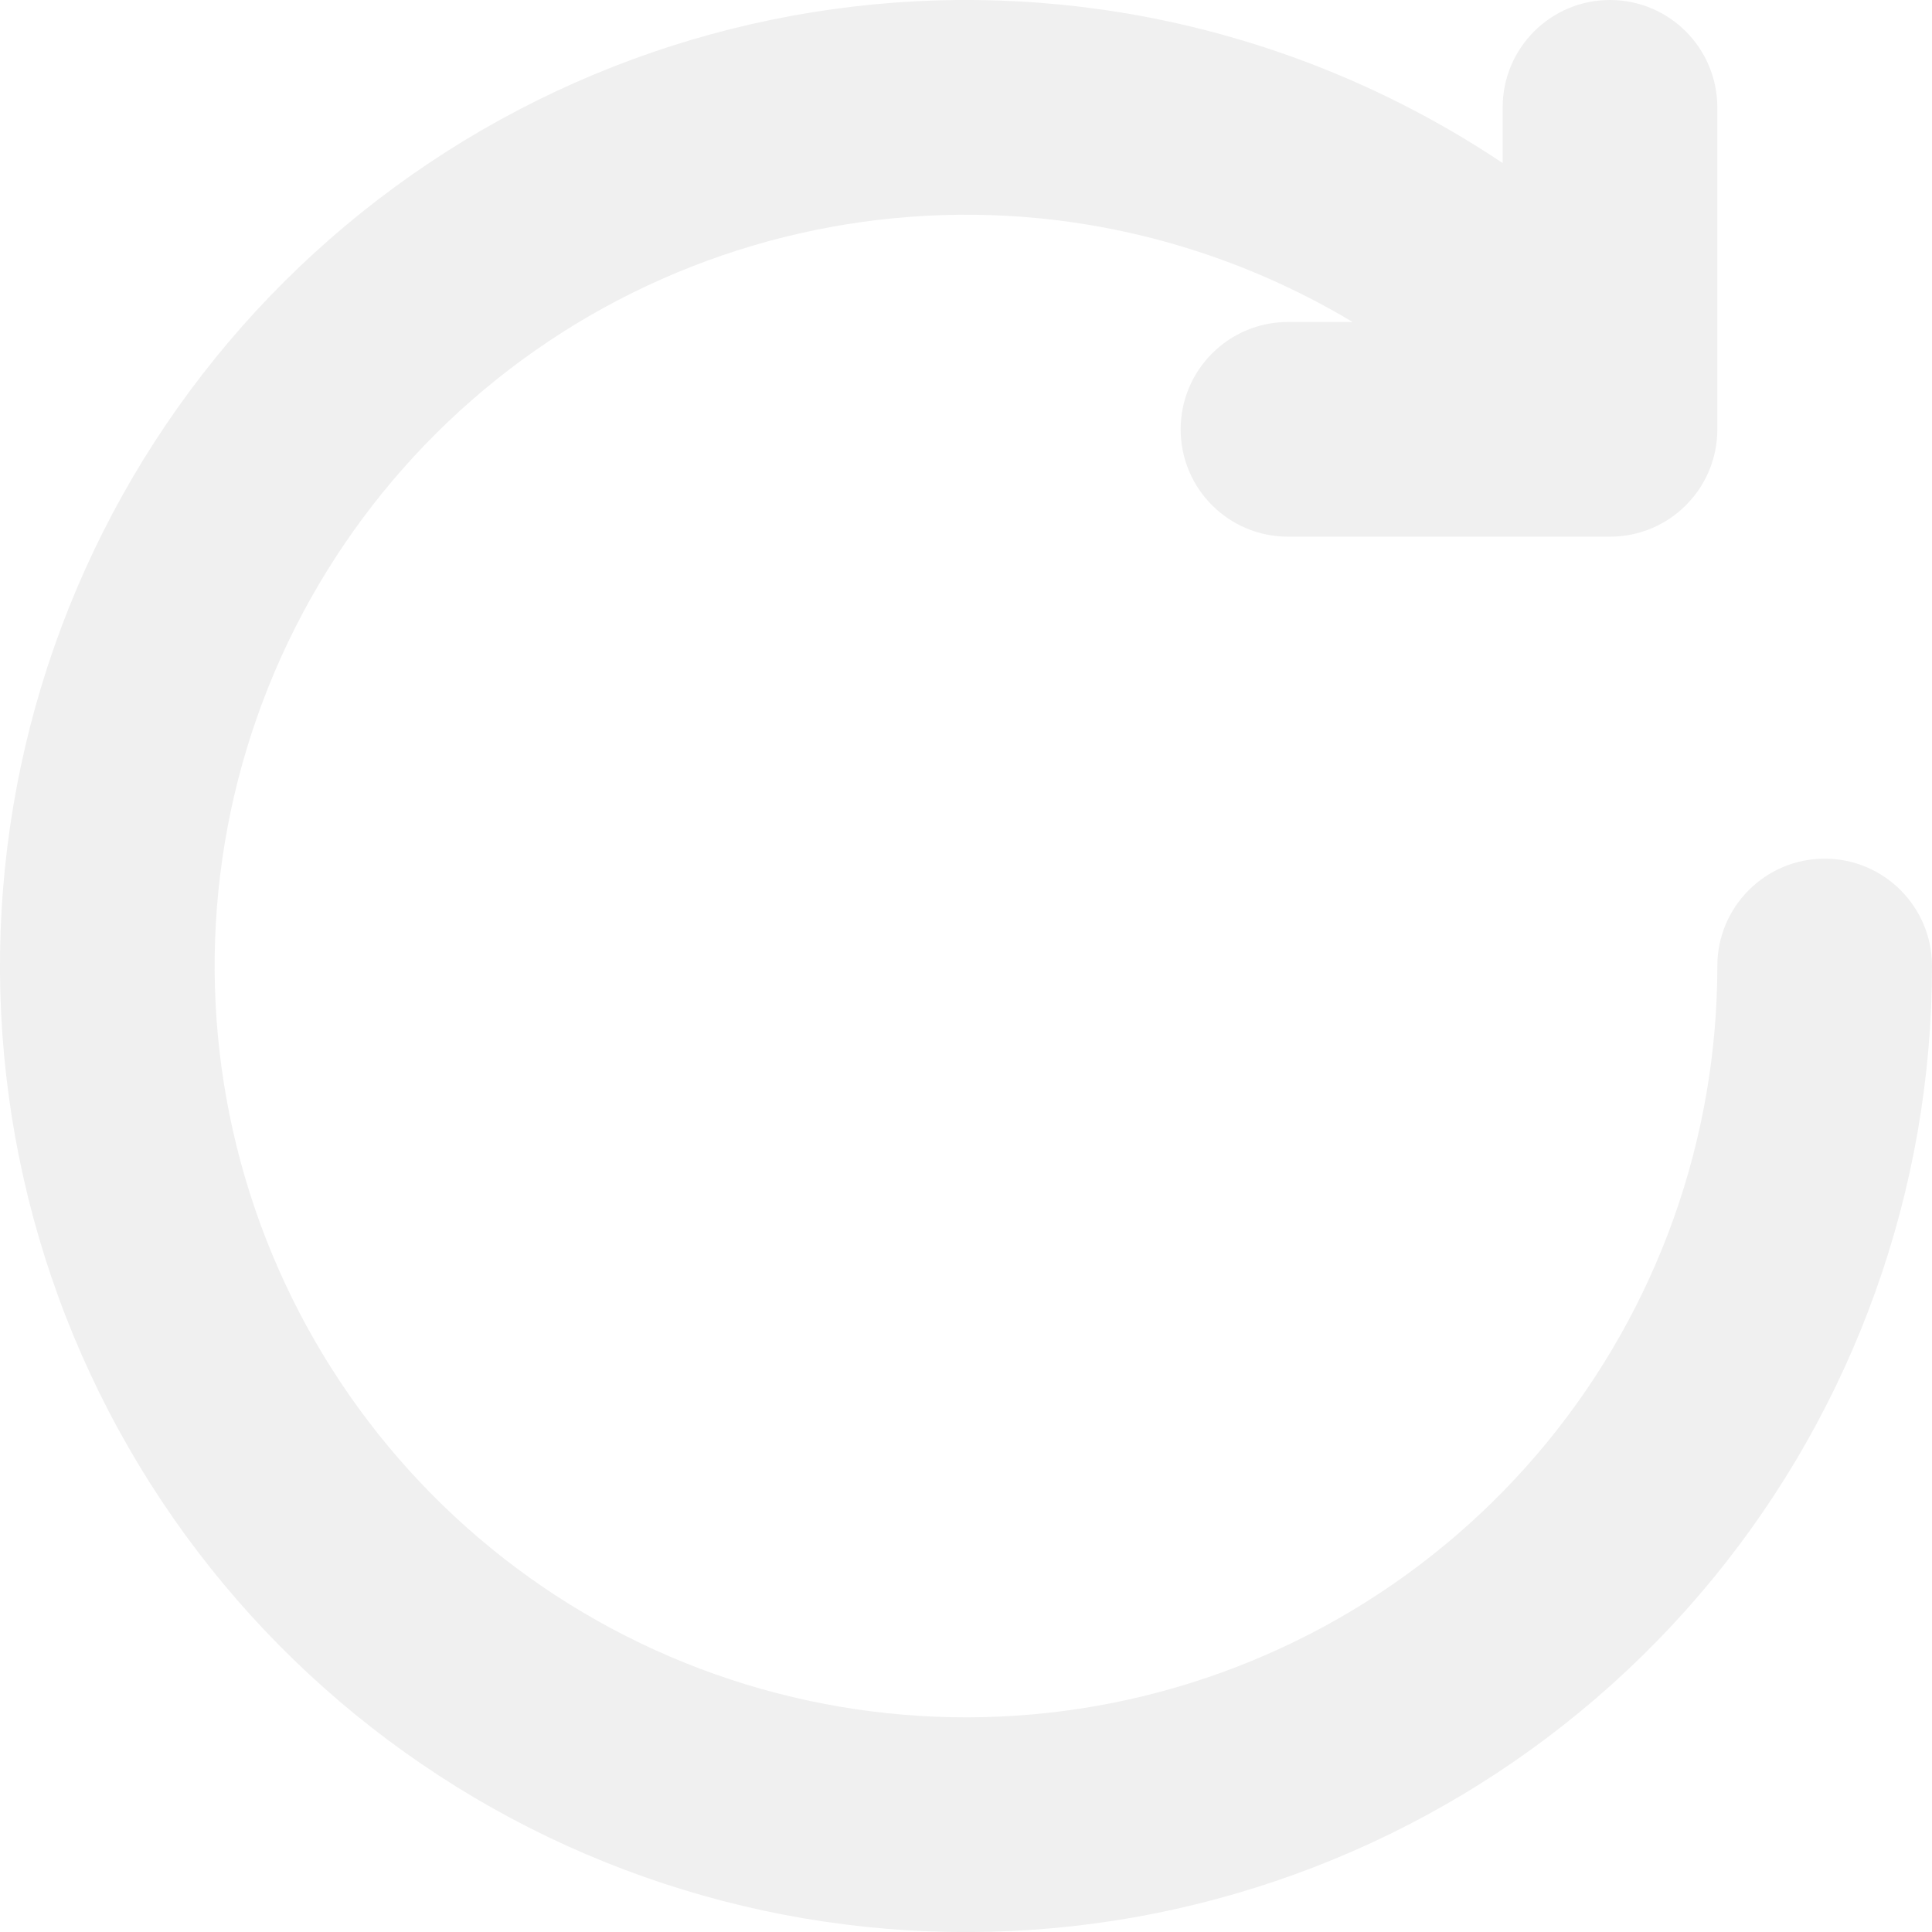
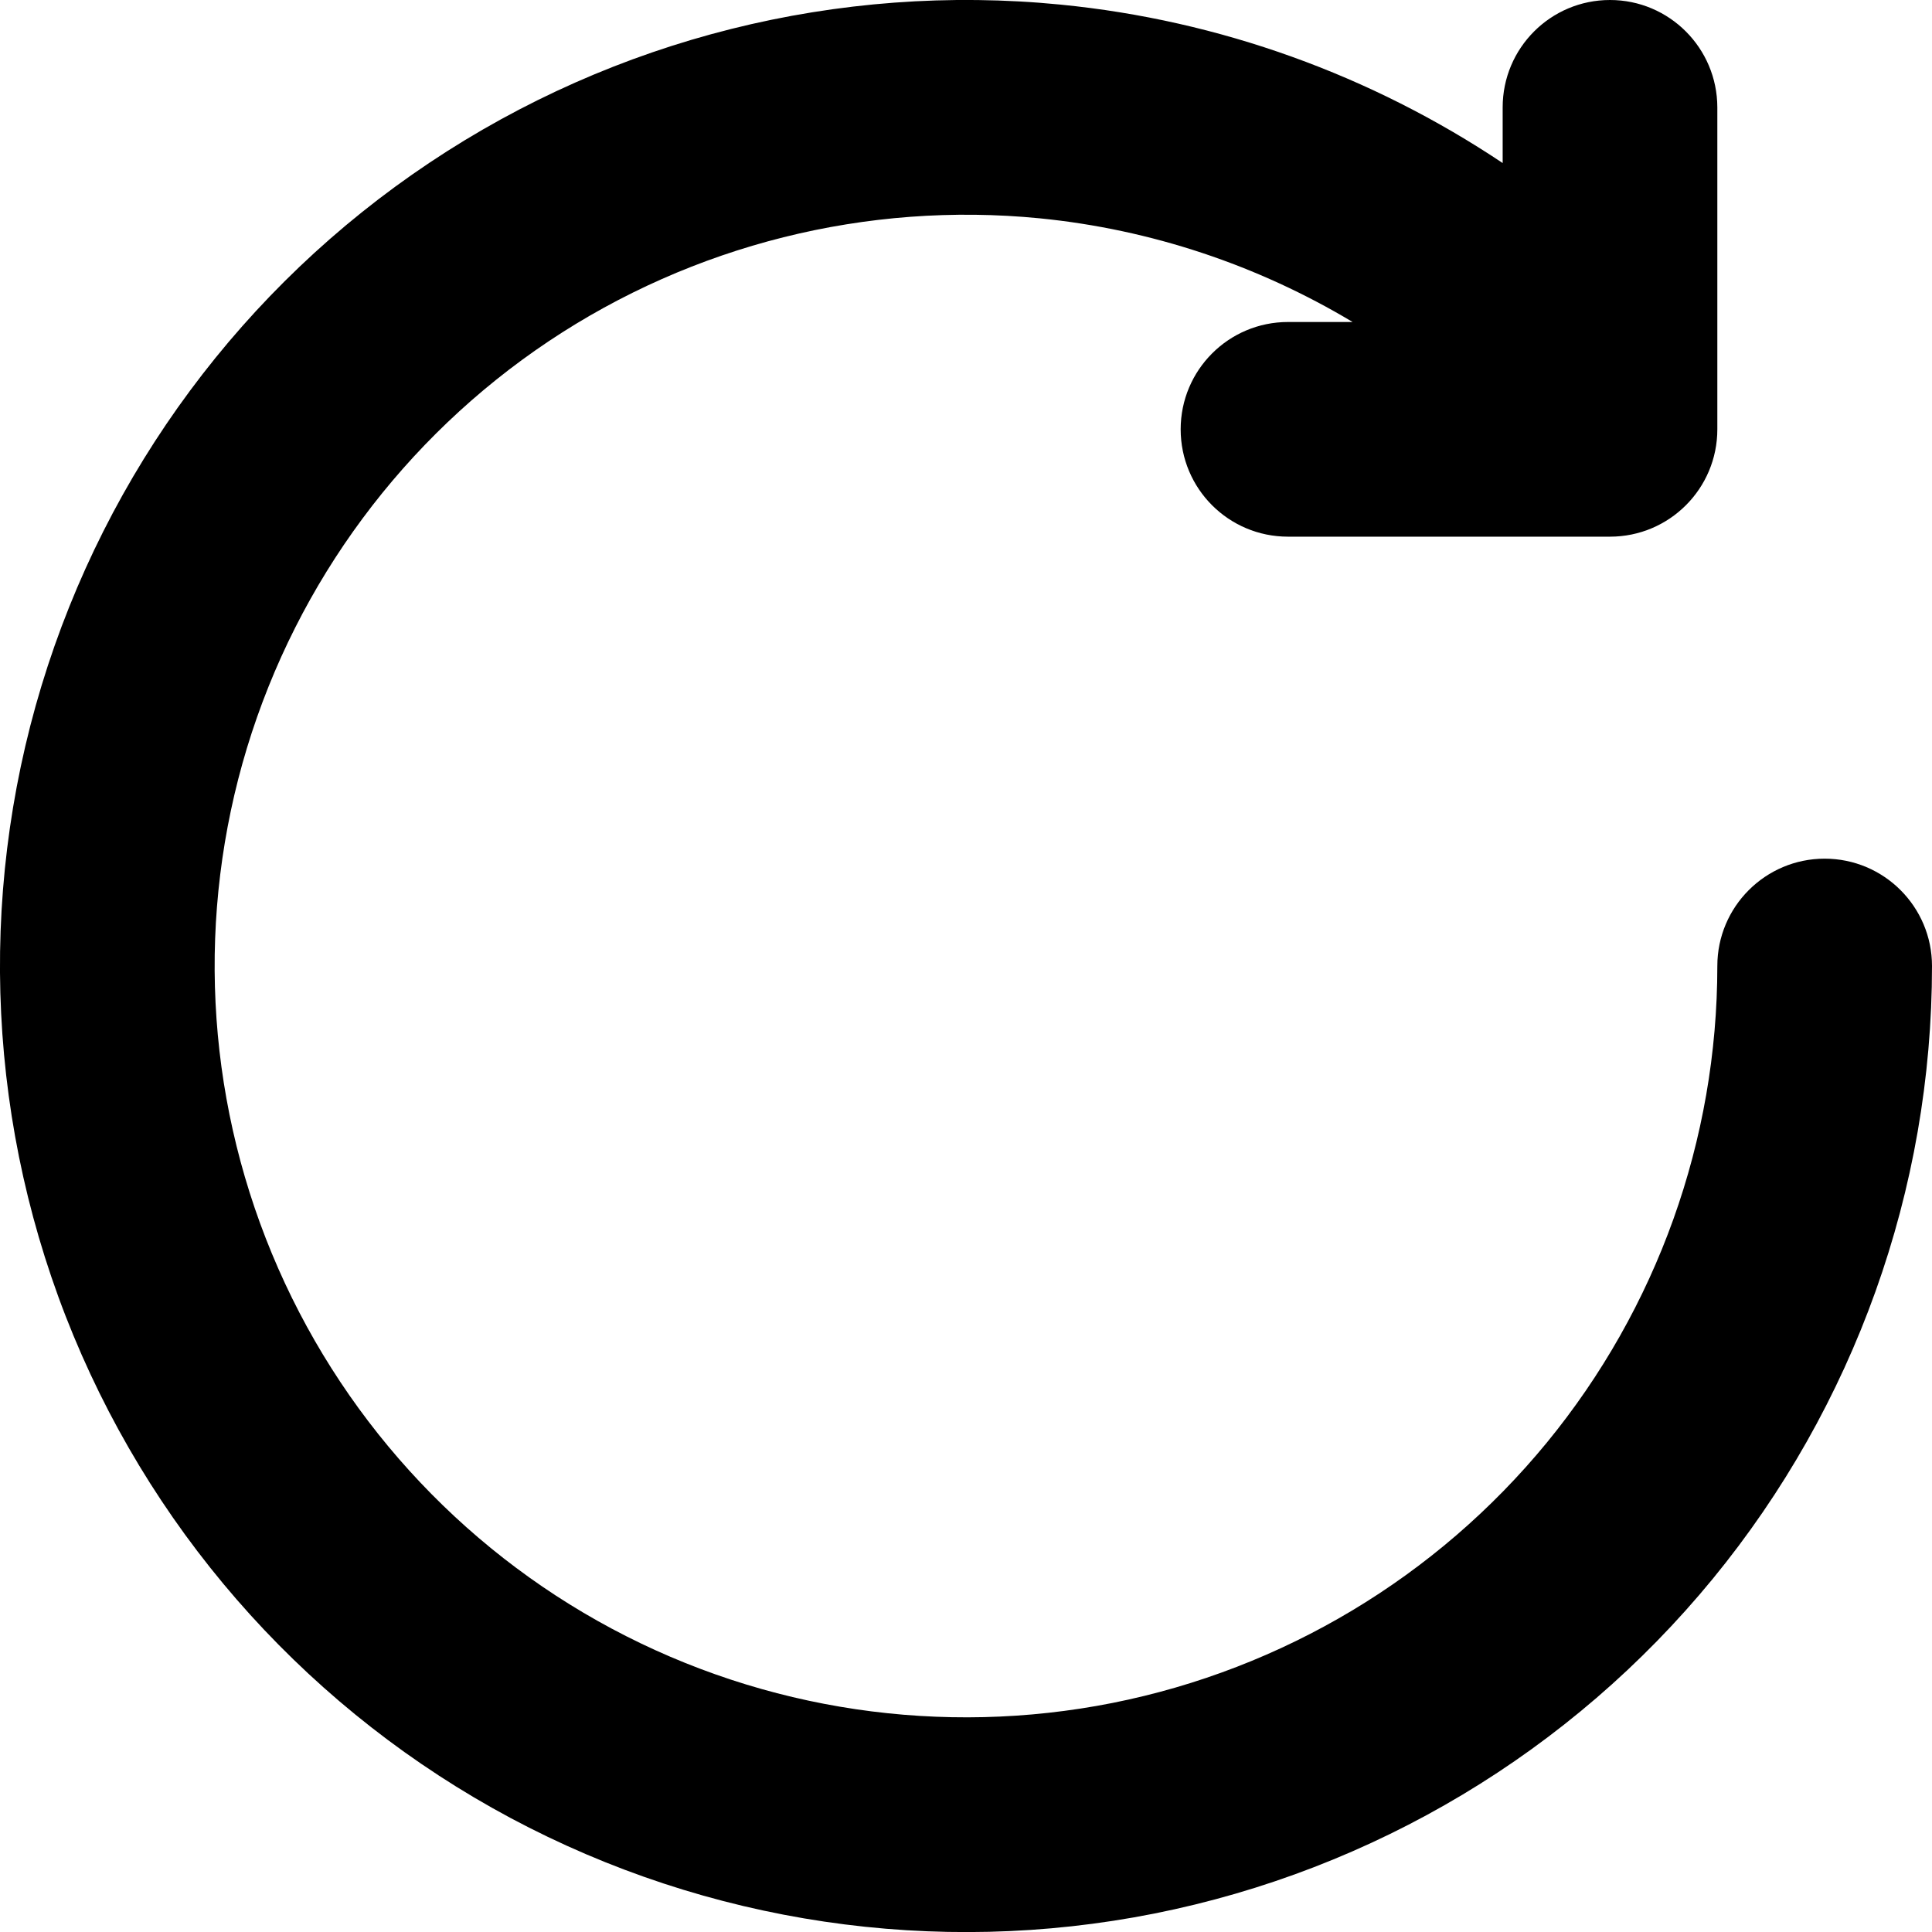
<svg xmlns="http://www.w3.org/2000/svg" width="18" height="18" viewBox="0 0 18 18" fill="none">
-   <path d="M15 0C15.552 0 15.999 0.448 16 1V4C16 4.553 15.552 5 15 5H12C11.447 5 11 4.553 11 4C11 3.448 11.447 3 12 3H12.602C11.719 2.471 10.725 2.137 9.686 2.034C8.075 1.876 6.457 2.281 5.111 3.18C3.765 4.08 2.772 5.419 2.301 6.968C1.831 8.518 1.913 10.183 2.533 11.679C3.153 13.175 4.272 14.411 5.7 15.174C7.128 15.937 8.777 16.181 10.365 15.866C11.953 15.55 13.383 14.693 14.411 13.441C15.438 12.189 16 10.62 16 9C16 8.448 16.448 8 17 8C17.552 8 18 8.448 18 9C18 11.082 17.277 13.101 15.957 14.71C14.636 16.32 12.797 17.421 10.755 17.828C8.714 18.234 6.594 17.919 4.757 16.938C2.921 15.956 1.482 14.368 0.685 12.445C-0.112 10.521 -0.217 8.38 0.387 6.388C0.992 4.396 2.268 2.674 4 1.517C5.731 0.36 7.81 -0.161 9.882 0.043C11.364 0.189 12.776 0.701 14 1.519V1C14 0.448 14.447 0 15 0Z" fill="#F0F0F0" />
+   <path d="M15 0C15.552 0 15.999 0.448 16 1V4C16 4.553 15.552 5 15 5H12C11.447 5 11 4.553 11 4C11 3.448 11.447 3 12 3H12.602C11.719 2.471 10.725 2.137 9.686 2.034C8.075 1.876 6.457 2.281 5.111 3.18C3.765 4.08 2.772 5.419 2.301 6.968C1.831 8.518 1.913 10.183 2.533 11.679C3.153 13.175 4.272 14.411 5.7 15.174C7.128 15.937 8.777 16.181 10.365 15.866C11.953 15.55 13.383 14.693 14.411 13.441C15.438 12.189 16 10.62 16 9C16 8.448 16.448 8 17 8C17.552 8 18 8.448 18 9C18 11.082 17.277 13.101 15.957 14.71C14.636 16.32 12.797 17.421 10.755 17.828C8.714 18.234 6.594 17.919 4.757 16.938C2.921 15.956 1.482 14.368 0.685 12.445C-0.112 10.521 -0.217 8.38 0.387 6.388C0.992 4.396 2.268 2.674 4 1.517C5.731 0.36 7.81 -0.161 9.882 0.043C11.364 0.189 12.776 0.701 14 1.519V1C14 0.448 14.447 0 15 0Z" fill="currentColor" />
</svg>
